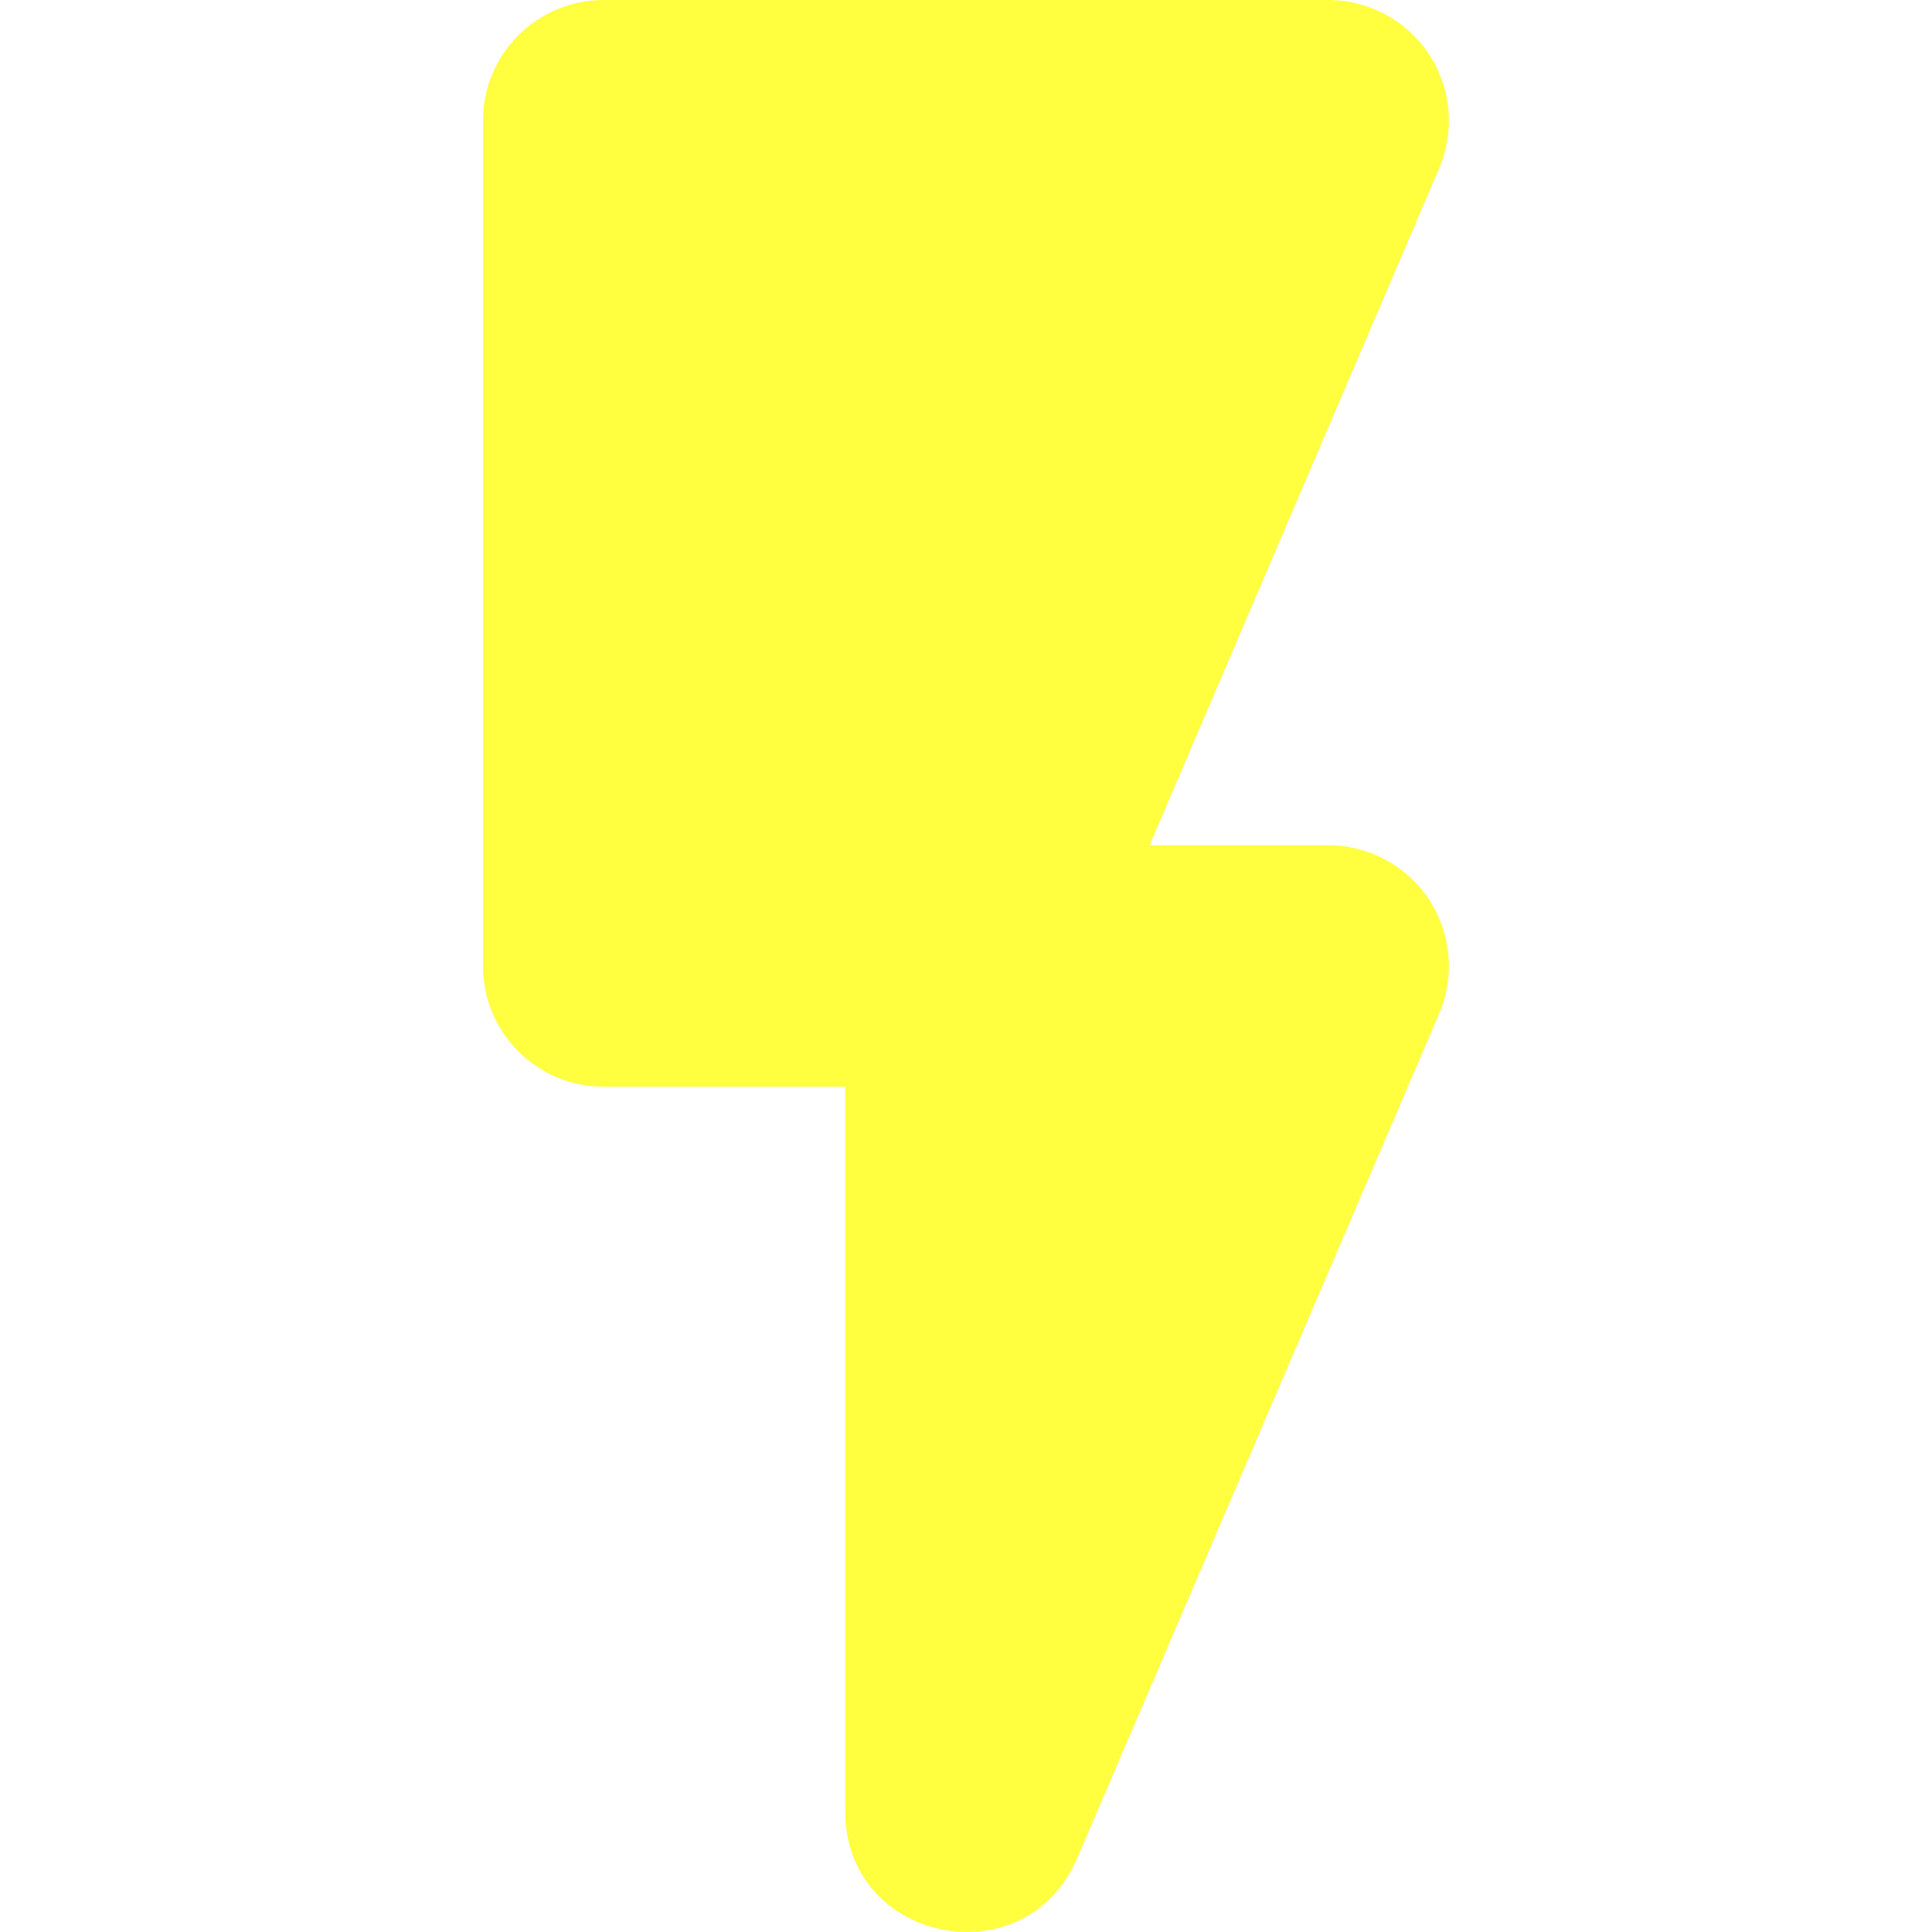
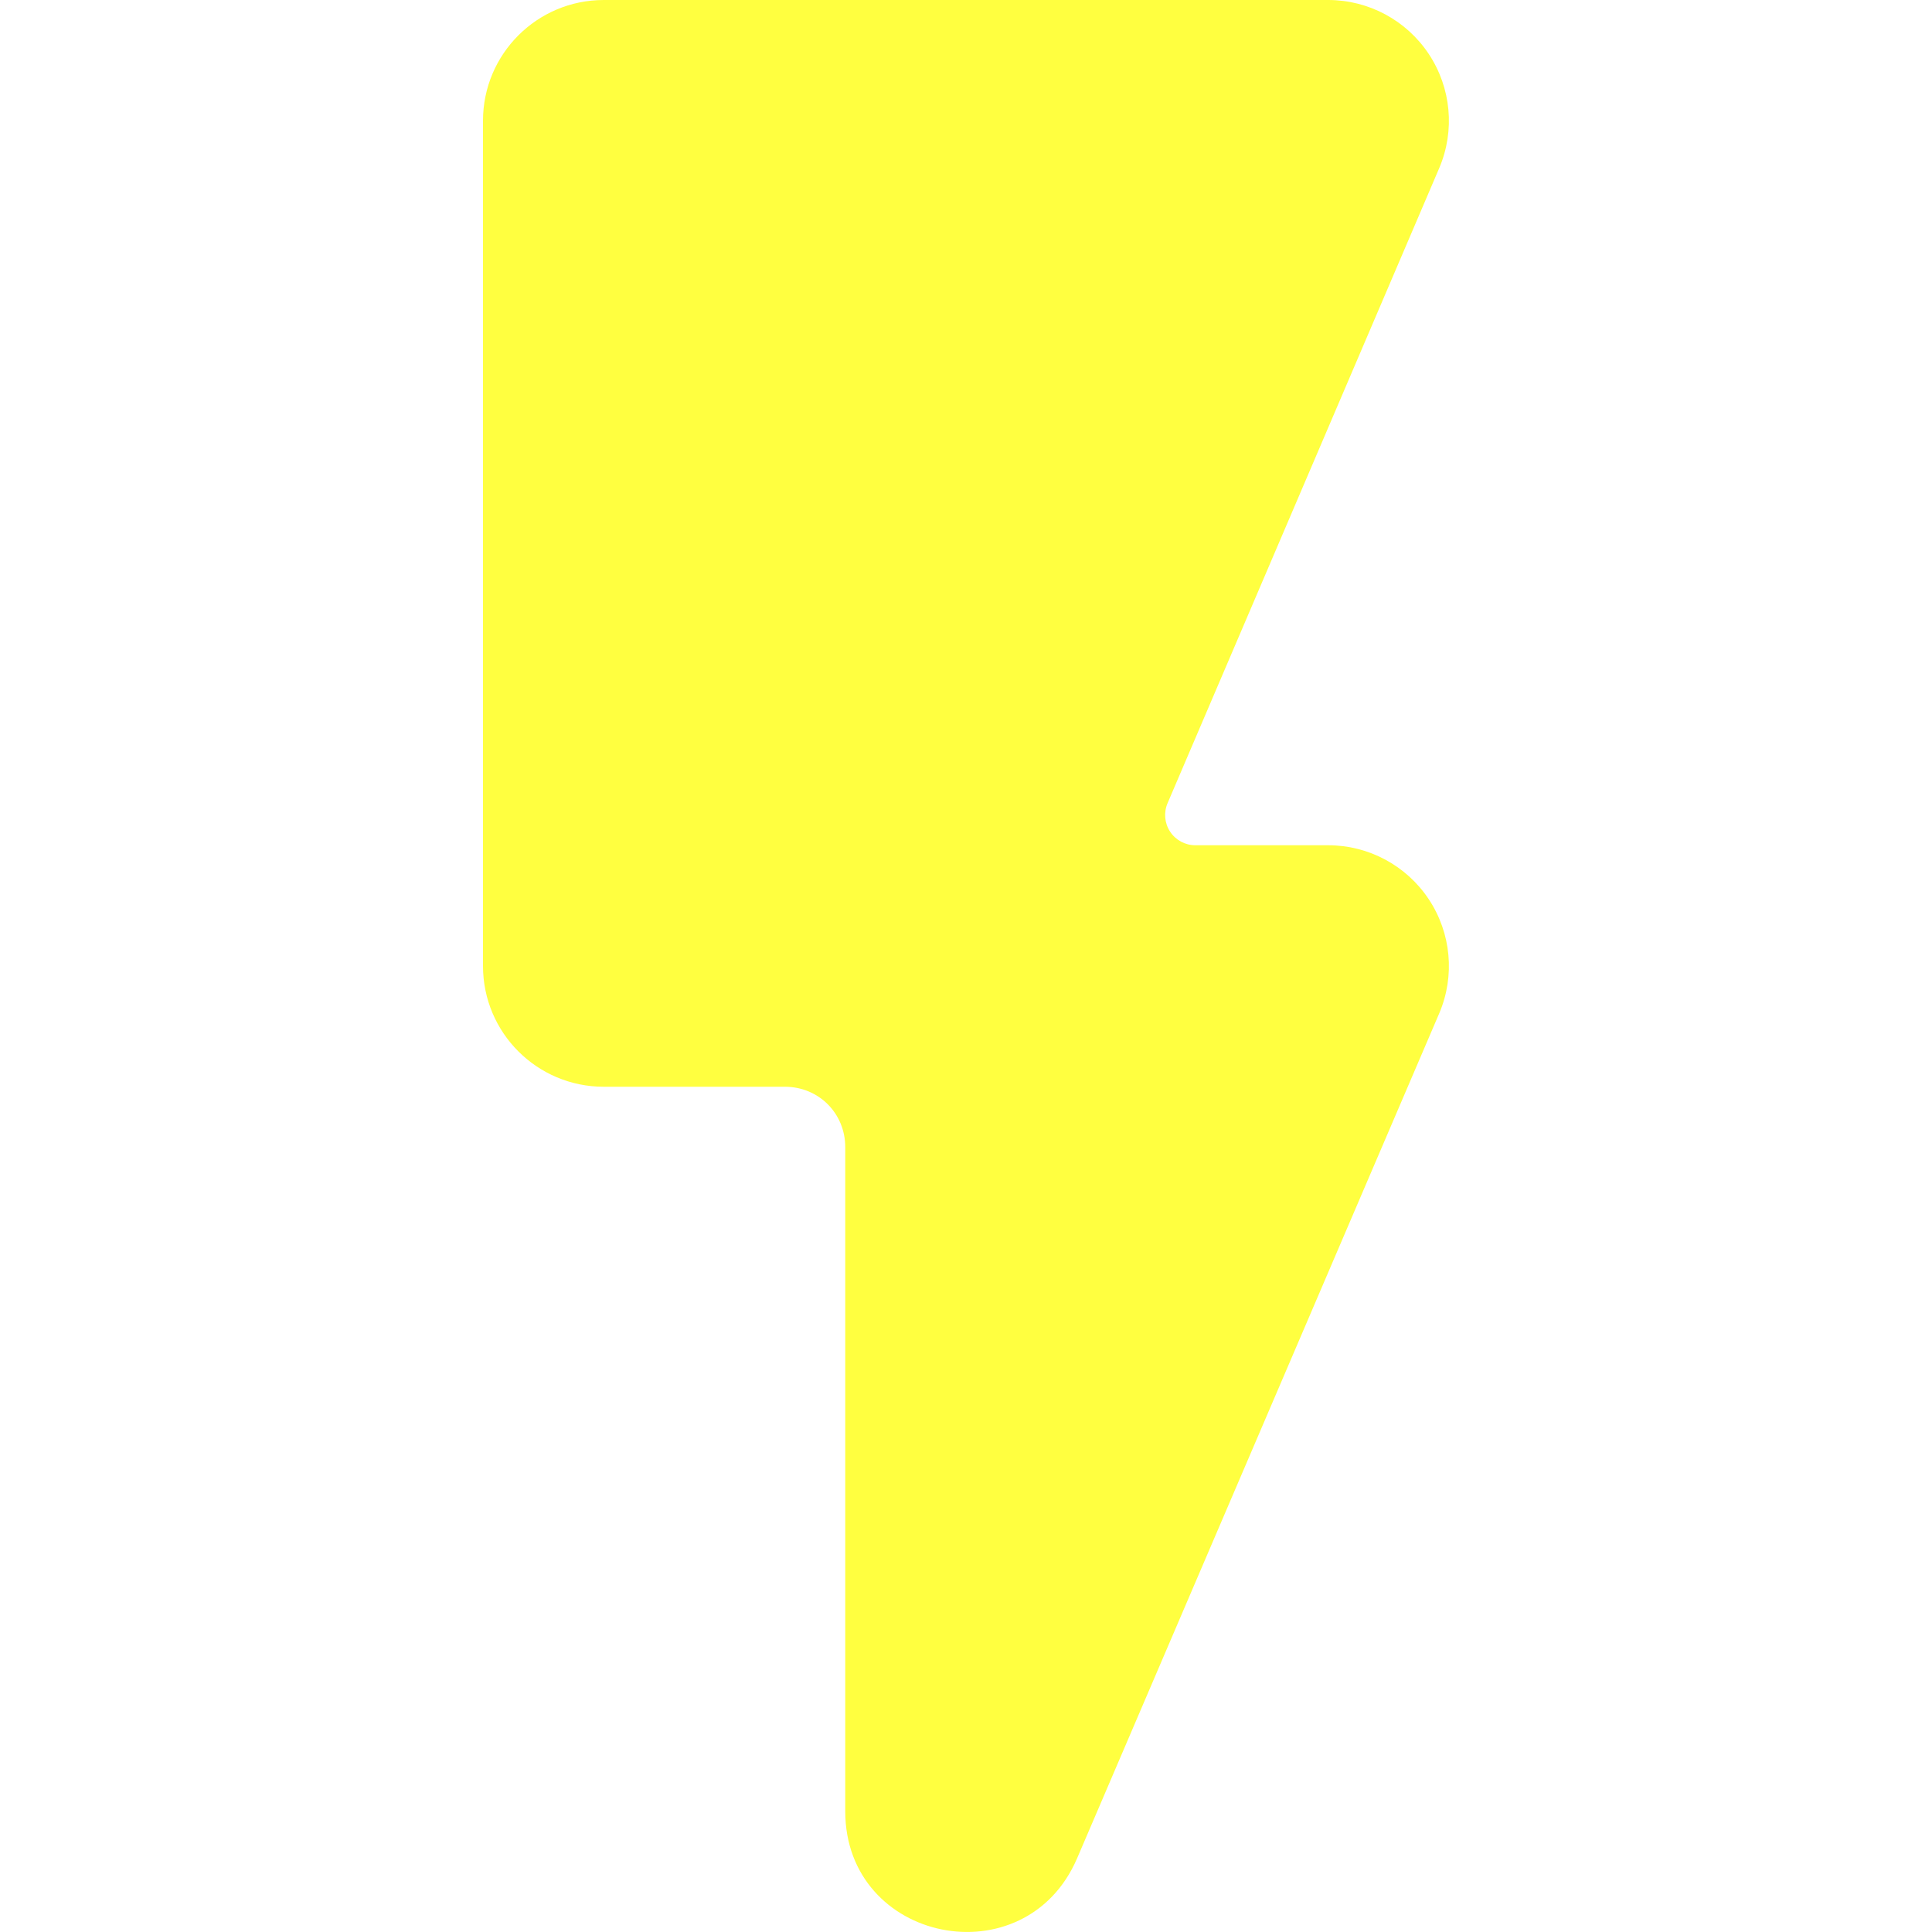
<svg xmlns="http://www.w3.org/2000/svg" viewBox="0 0 16 16">
-   <path fill="#ffff40" d="M11 0H5a1 1 0 0 0-1 1v7a1 1 0 0 0 1 1h2v6c0 1.09 1.49 1.39 1.92.39l3-7A1 1 0 0 0 11 7H9.52l2.4-5.61A1 1 0 0 0 11 0" />
+   <path fill="#ffff40" d="M11 0H5a1 1 0 0 0-1 1v7a1 1 0 0 0 1 1h1.5c.28 0 .5.22.5.5V15c0 1.09 1.49 1.39 1.92.39l3-7A1 1 0 0 0 11 7H9.9a.25.25 0 0 1-.23-.35l2.25-5.26A1 1 0 0 0 11 0" />
</svg>
